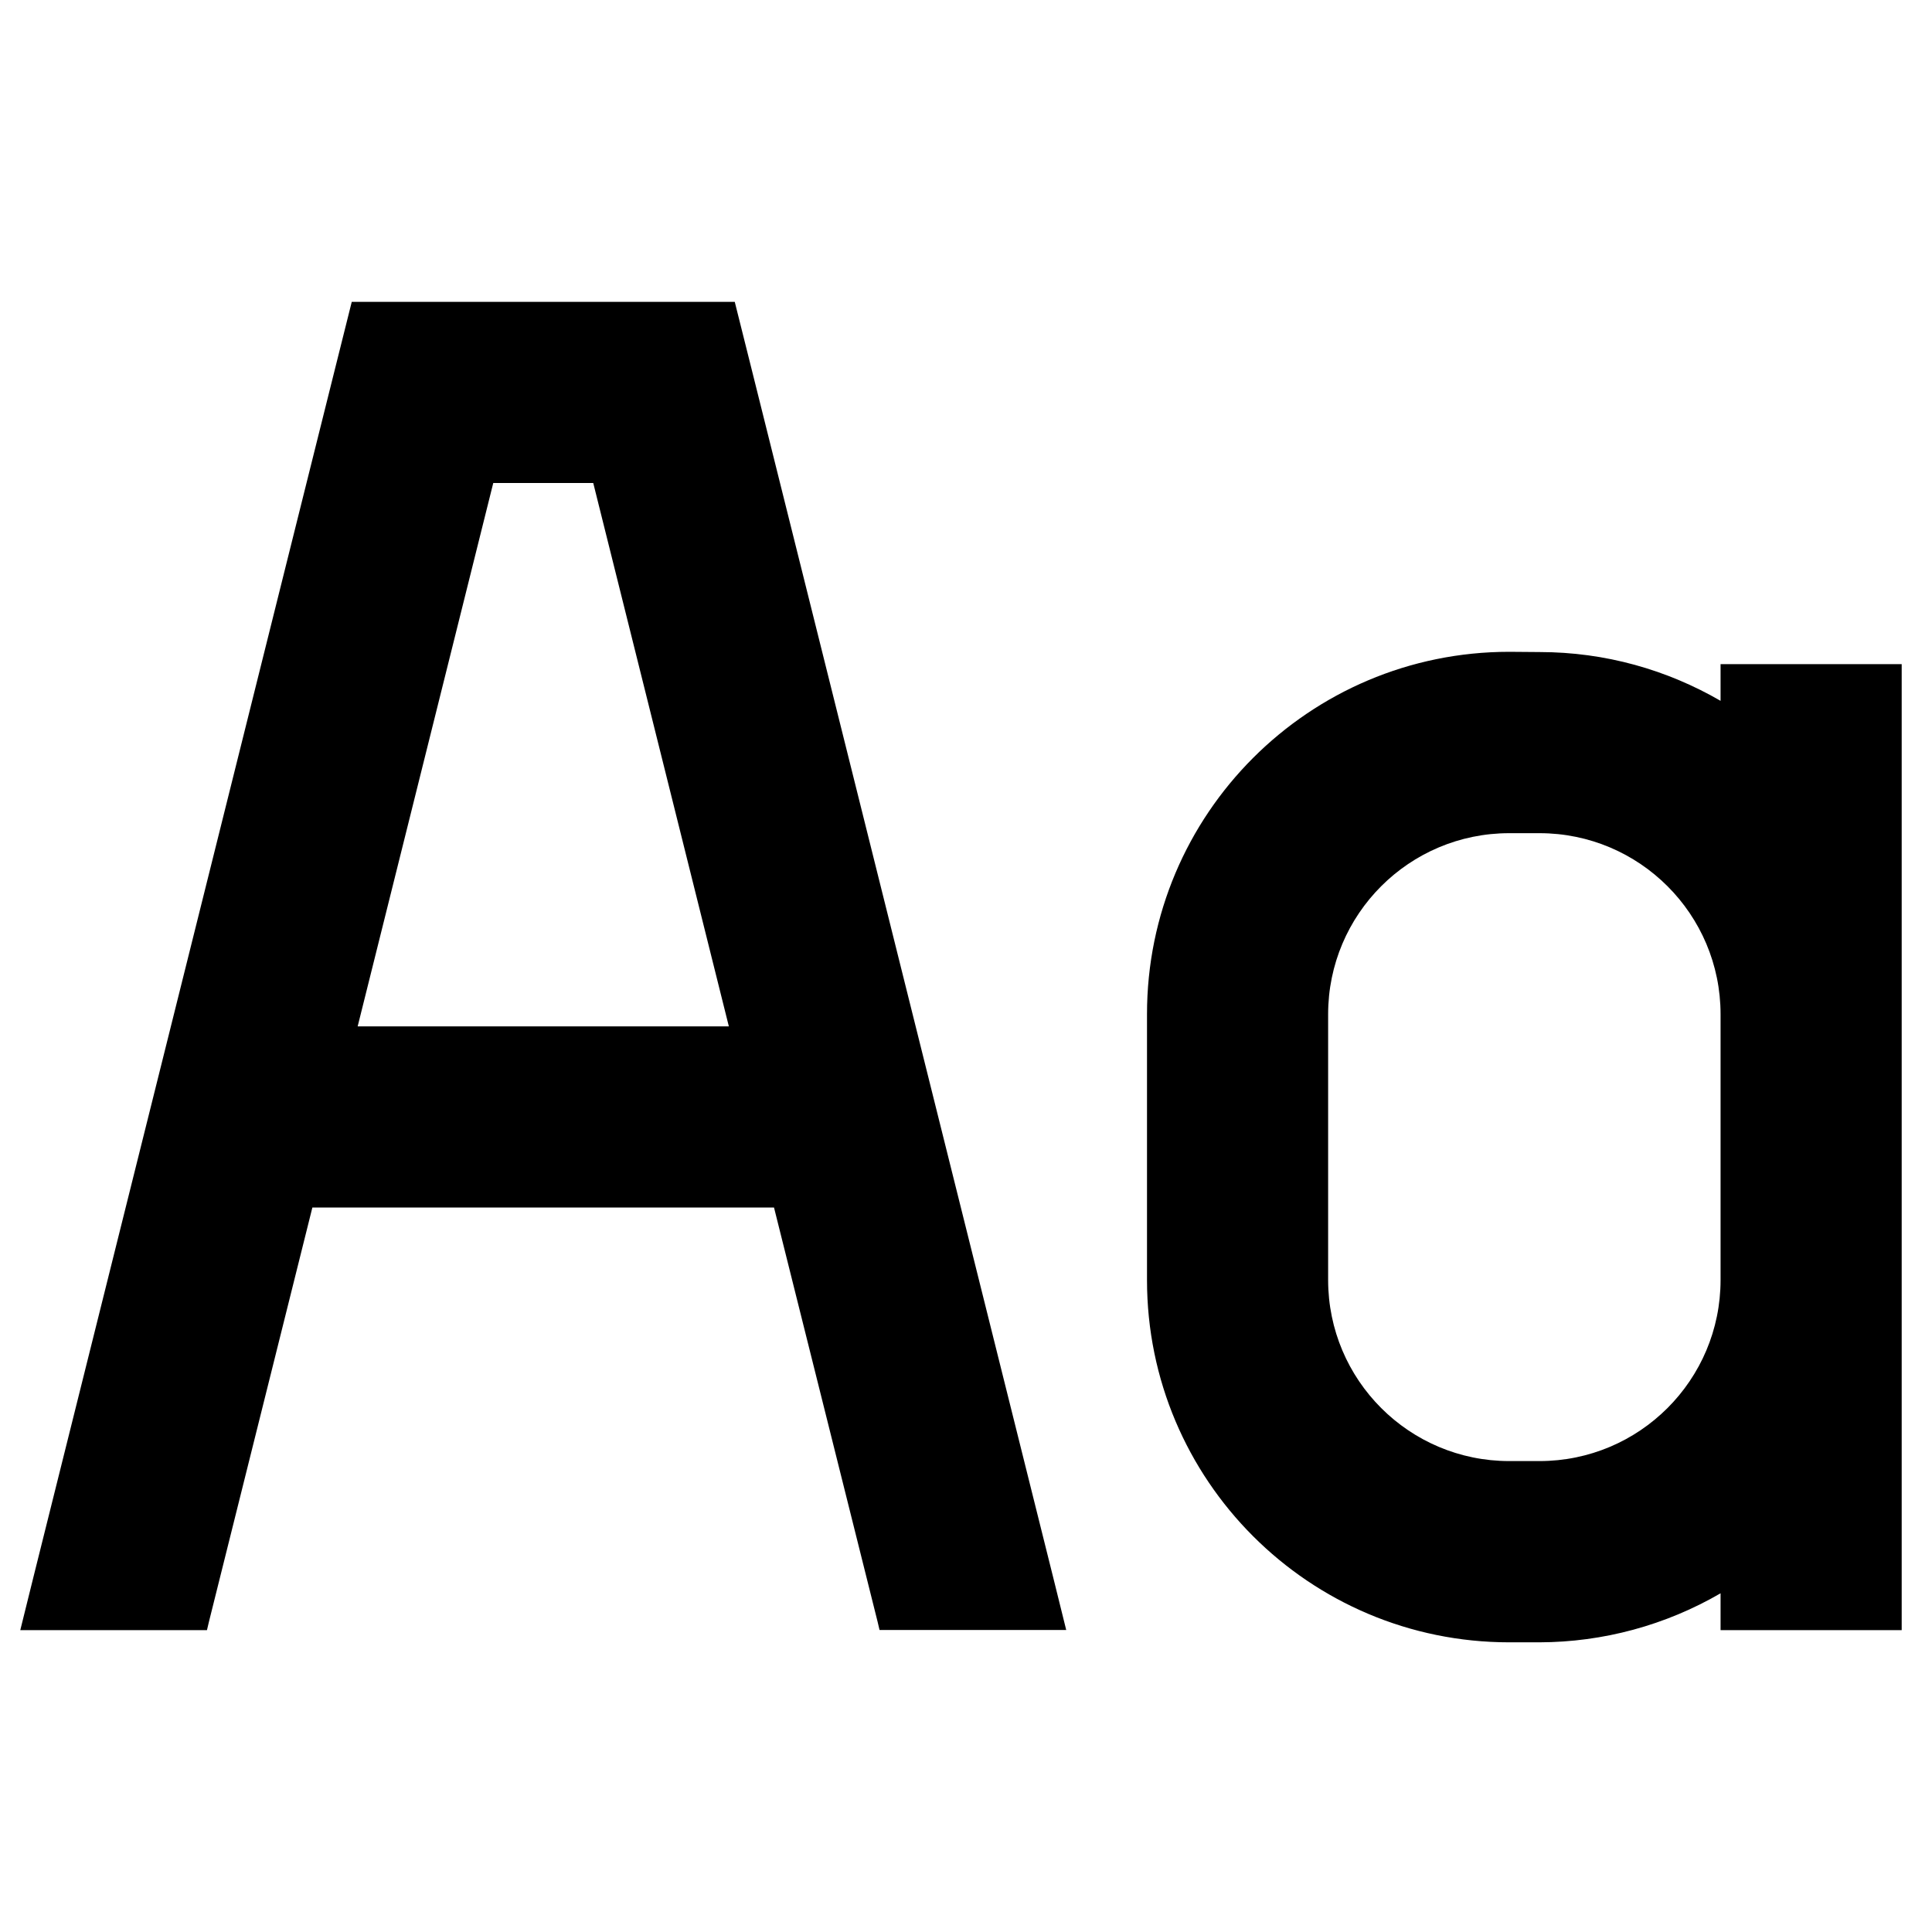
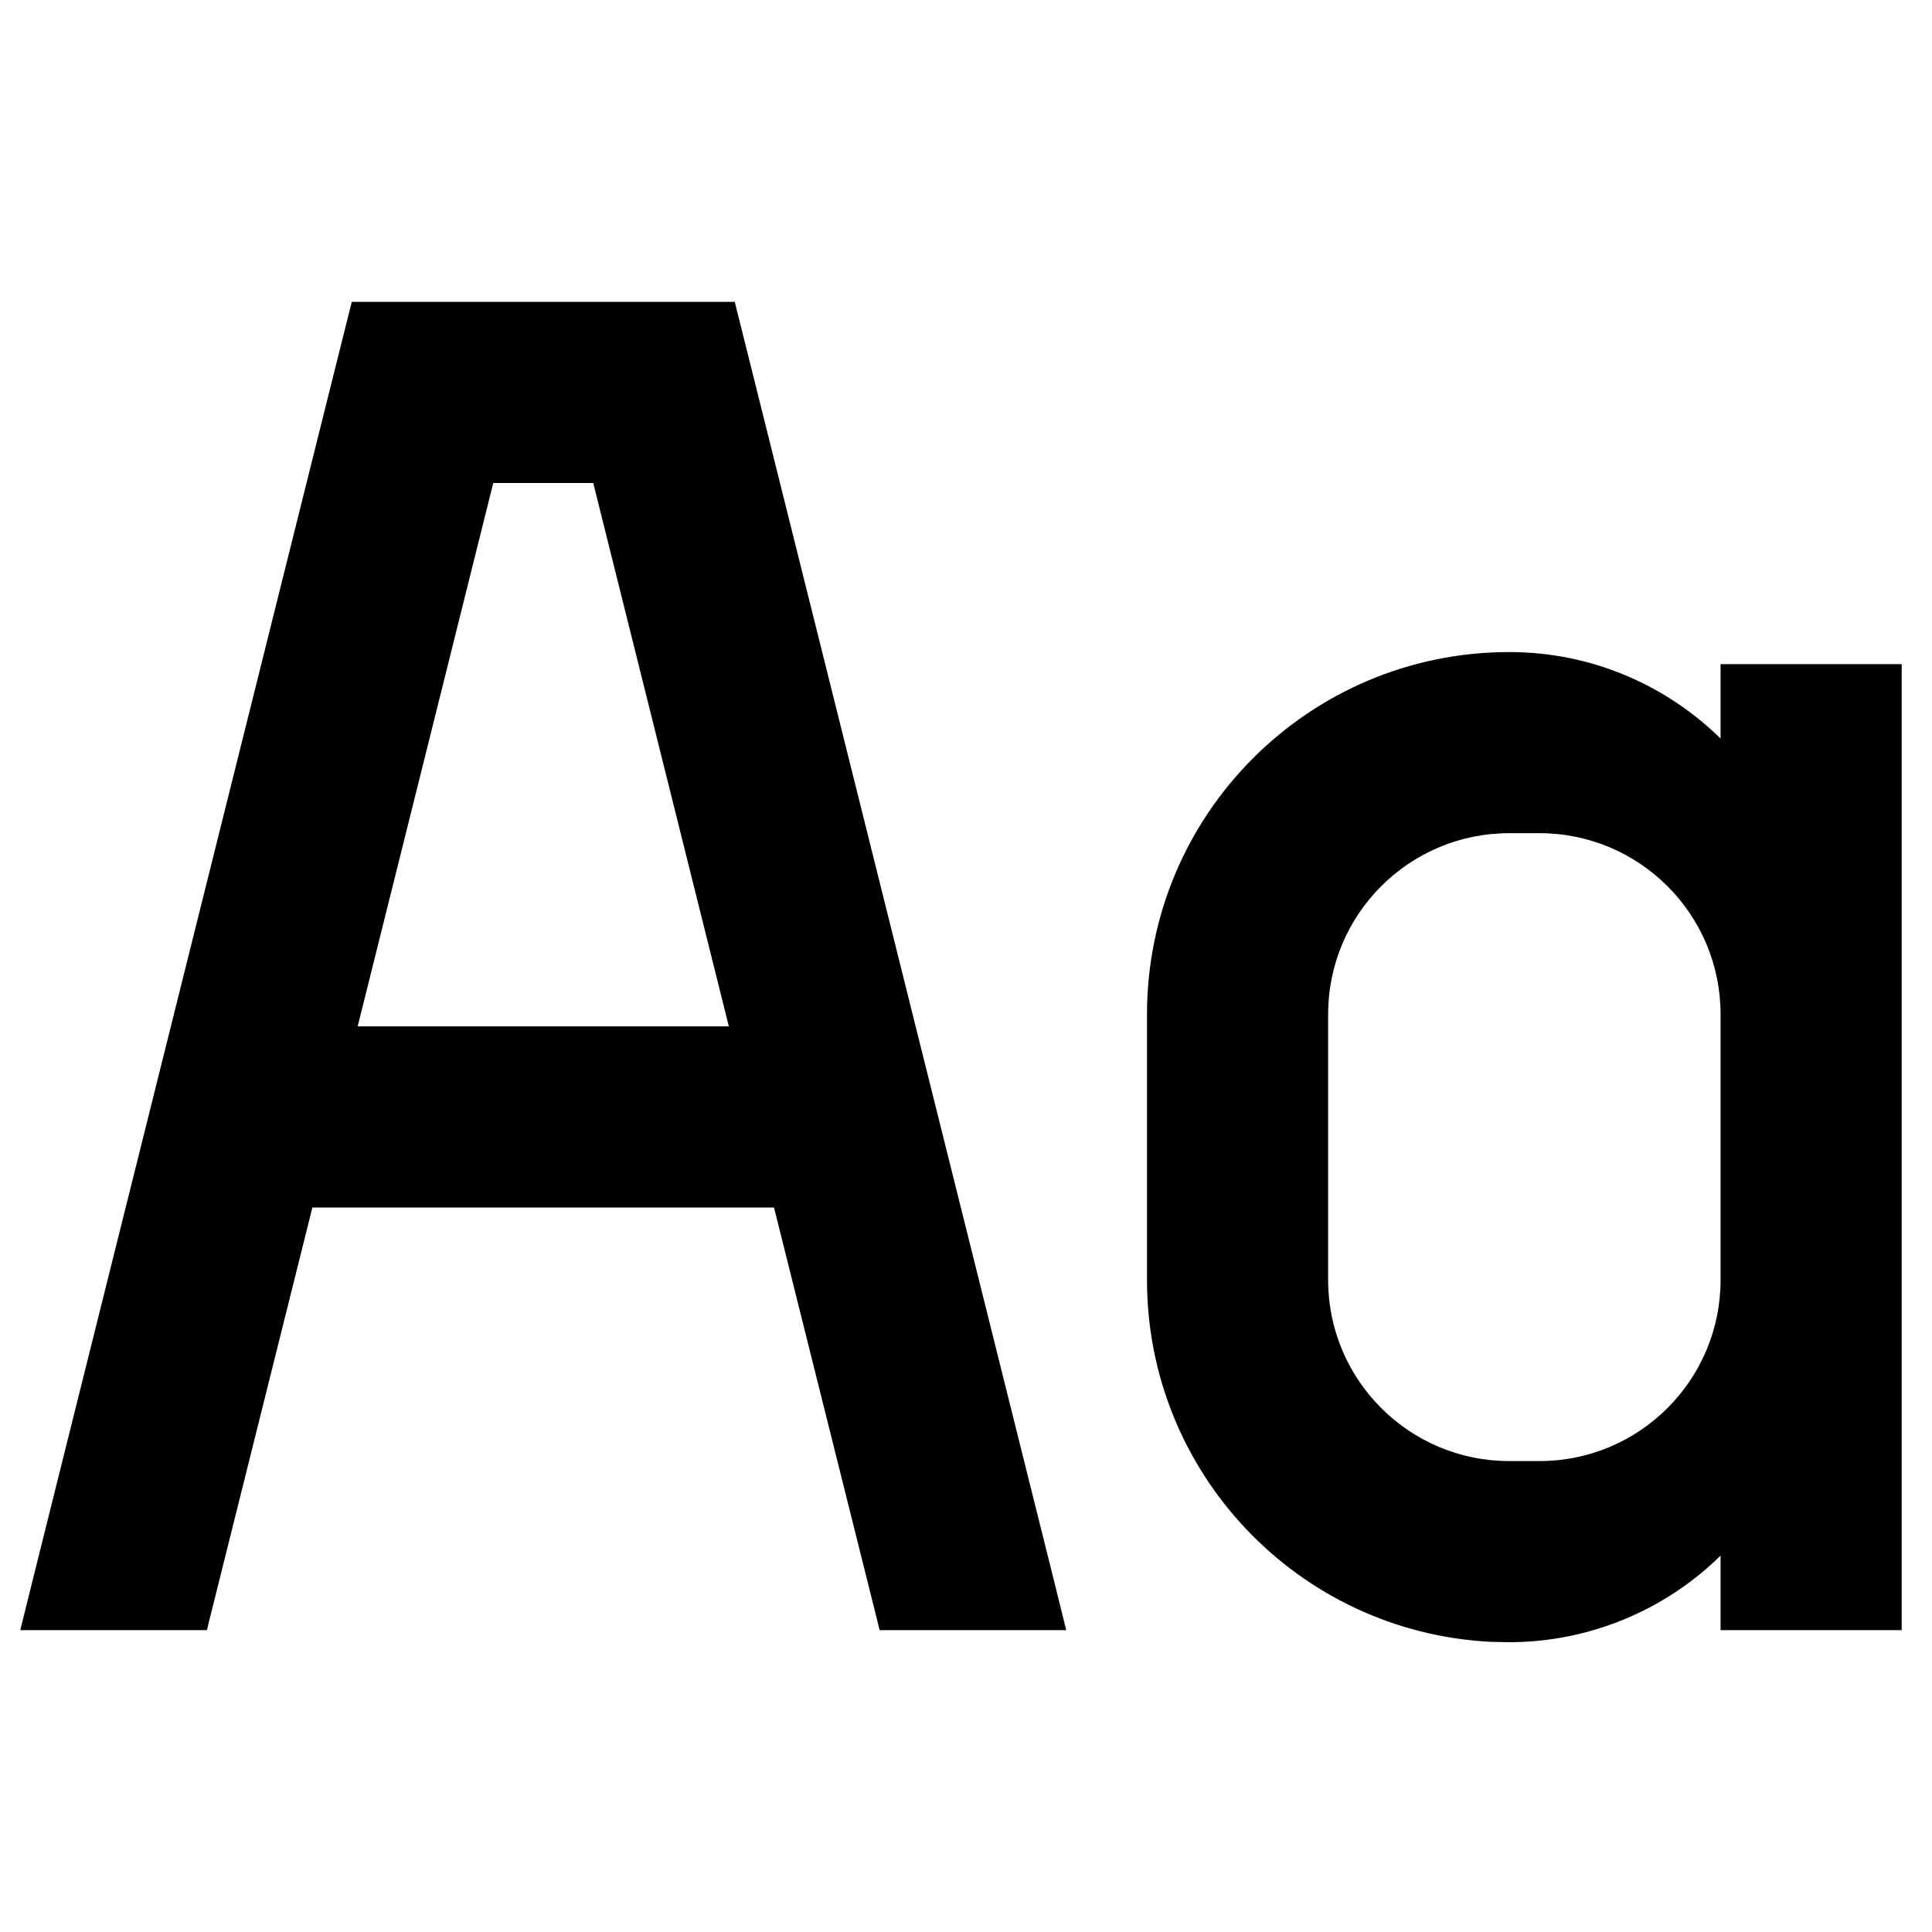
<svg xmlns="http://www.w3.org/2000/svg" viewBox="0 0 16 16" fill="currentColor">
-   <path d="M12.749 5.4c.547 0 1.058.148 1.5.404V5.5h1.5v8h-1.5v-.305a3 3 0 0 1-1.5.406h-.25a3 3 0 0 1-3-3V8.4a3 3 0 0 1 3-3.002zM6.227 3.067l2.496 10 .107.432H7.284l-.016-.068L6.41 10H2.587l-.857 3.432-.016.068H.168l.107-.432 2.496-10 .142-.568h3.172zM12.499 6.9a1.5 1.5 0 0 0-1.5 1.5v2.2a1.5 1.5 0 0 0 1.5 1.5h.25a1.5 1.5 0 0 0 1.5-1.5V8.4a1.5 1.5 0 0 0-1.5-1.5zM2.962 8.5h3.074L4.913 4h-.828z" />
+   <path d="M12.499 5.4c.682 0 1.299.274 1.75.716V5.5h1.5v8h-1.5v-.617a2.5 2.5 0 0 1-1.75.717l-.154-.003A3 3 0 0 1 9.499 10.6V8.4a3 3 0 0 1 3-3M6.227 3.068l2.496 10 .107.432H7.284l-.016-.068L6.41 10H2.587l-.857 3.432-.016.068H.168l.107-.432 2.496-10 .142-.568h3.172zM12.499 6.9a1.5 1.5 0 0 0-1.5 1.5v2.2a1.5 1.5 0 0 0 1.5 1.5h.25a1.5 1.5 0 0 0 1.5-1.5V8.4a1.5 1.5 0 0 0-1.5-1.5zM2.962 8.5h3.074L4.913 4h-.828z" />
</svg>
